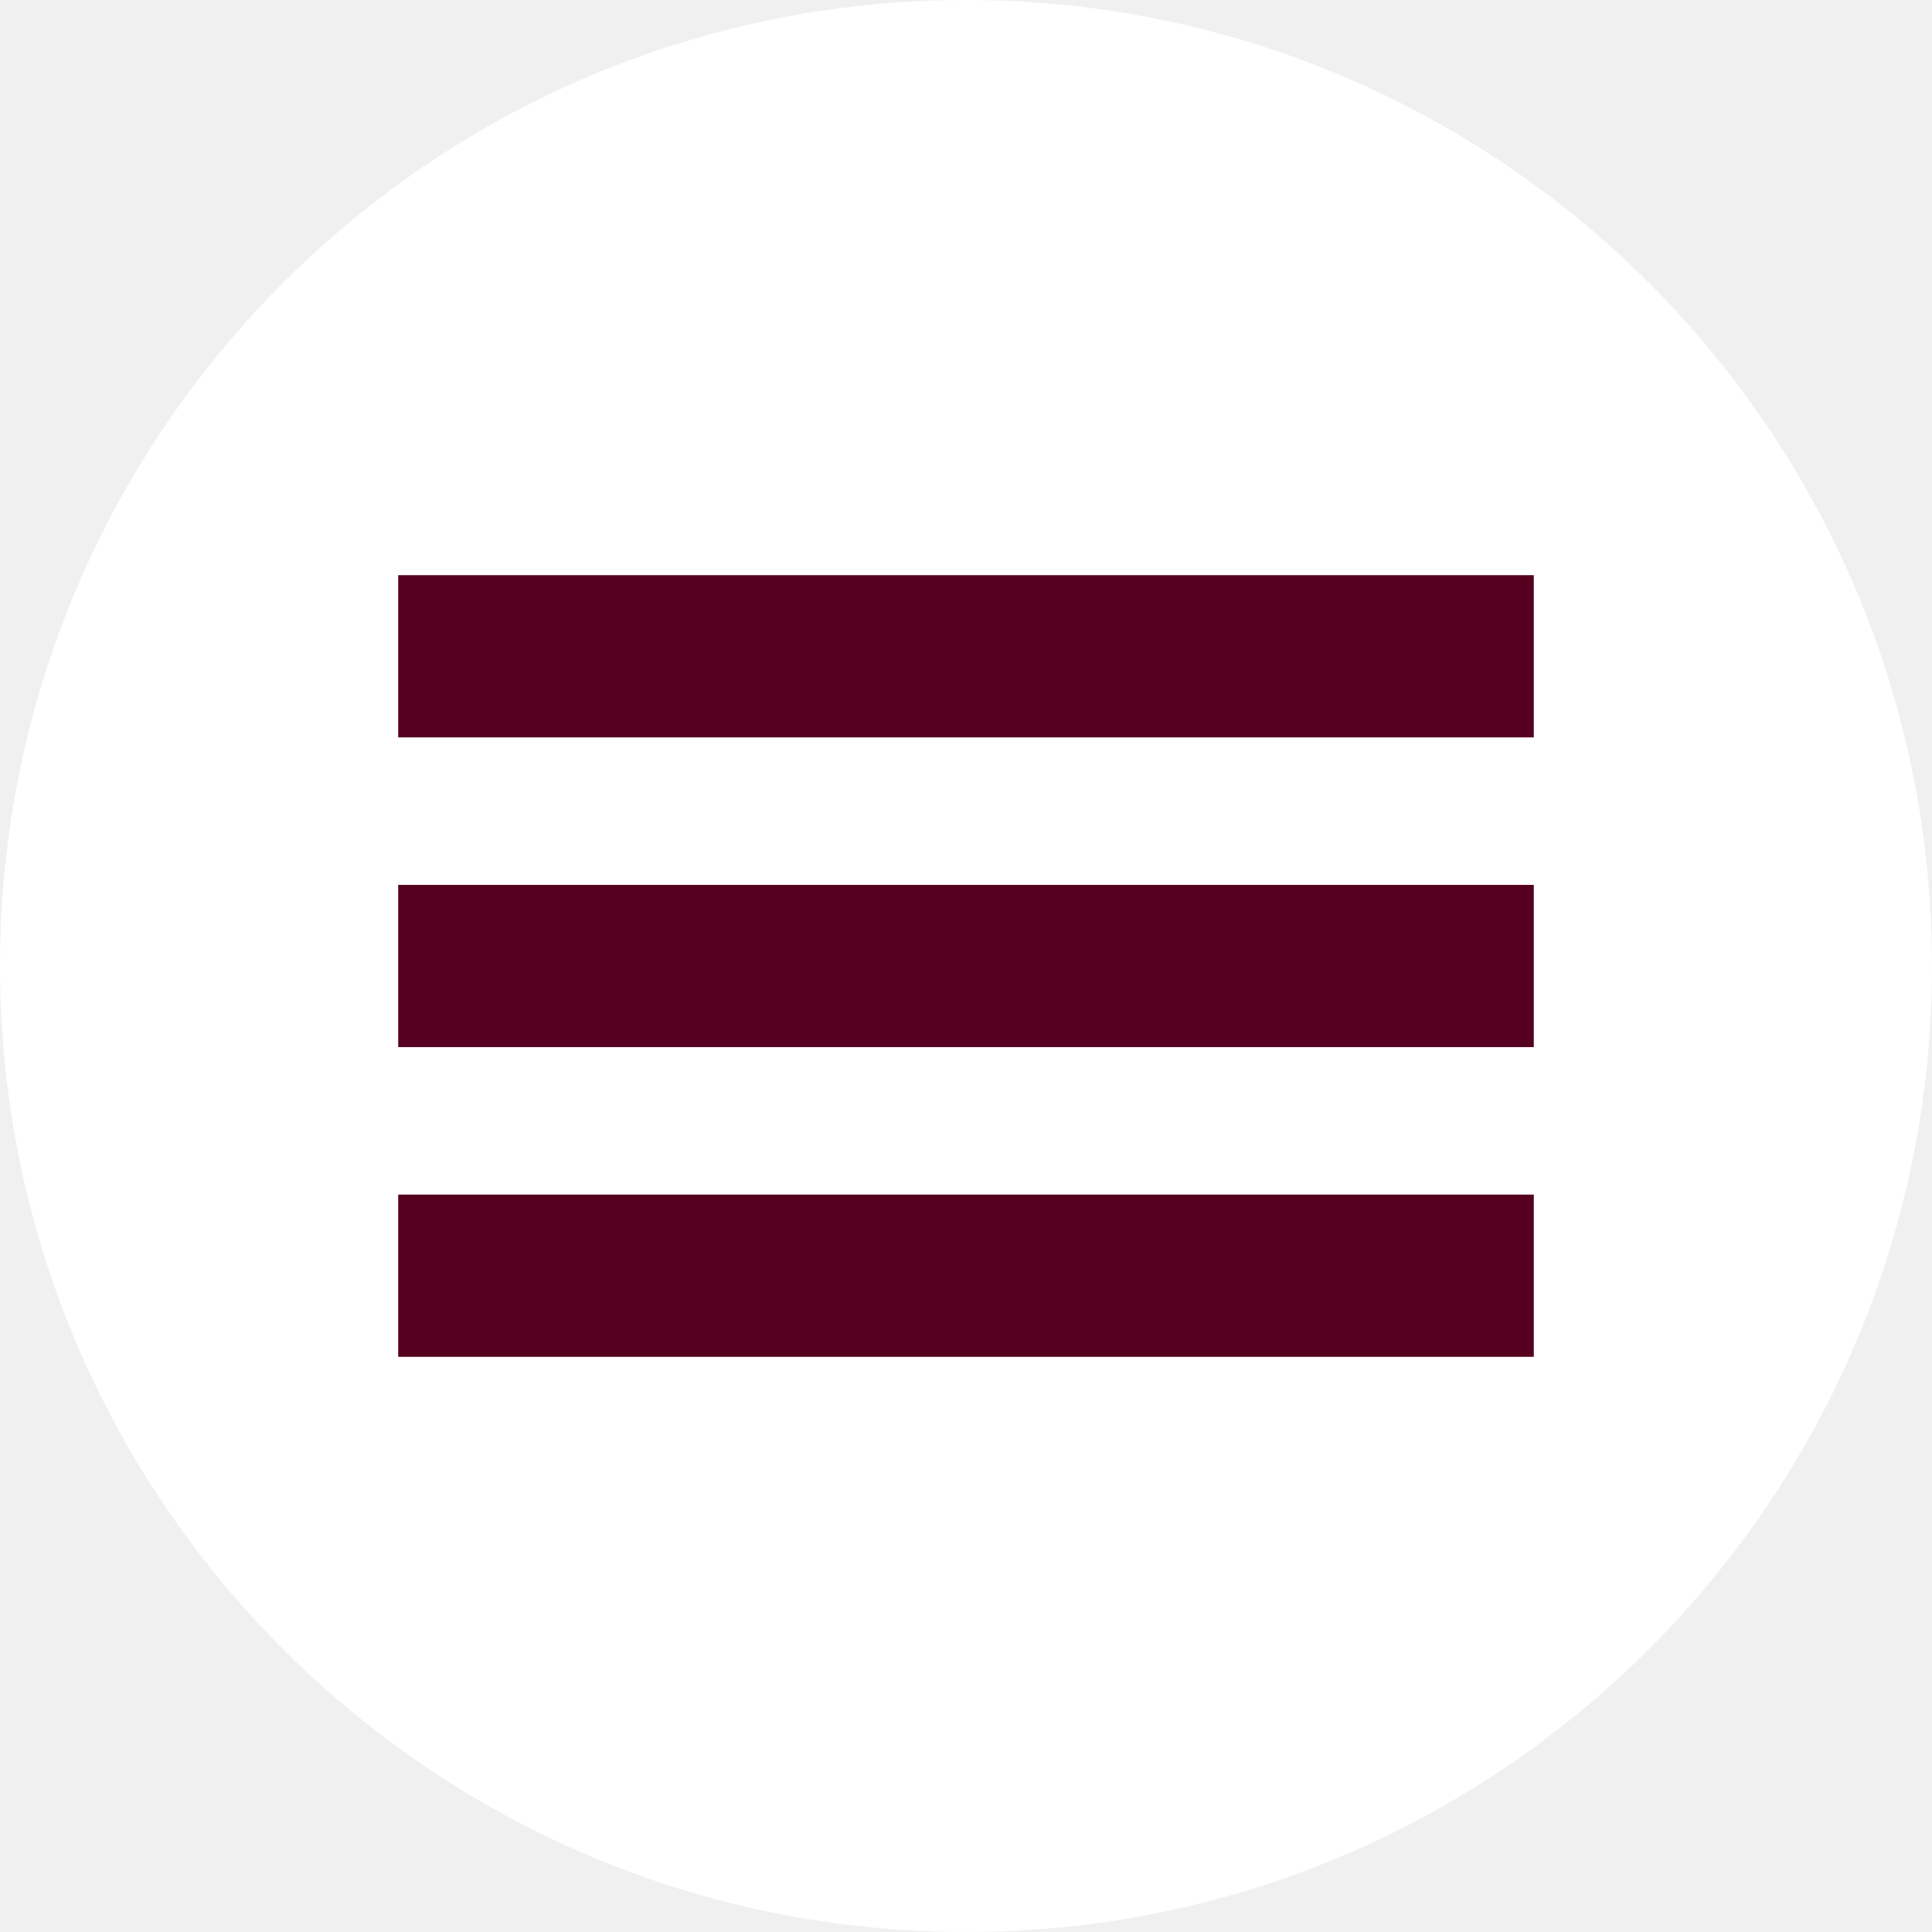
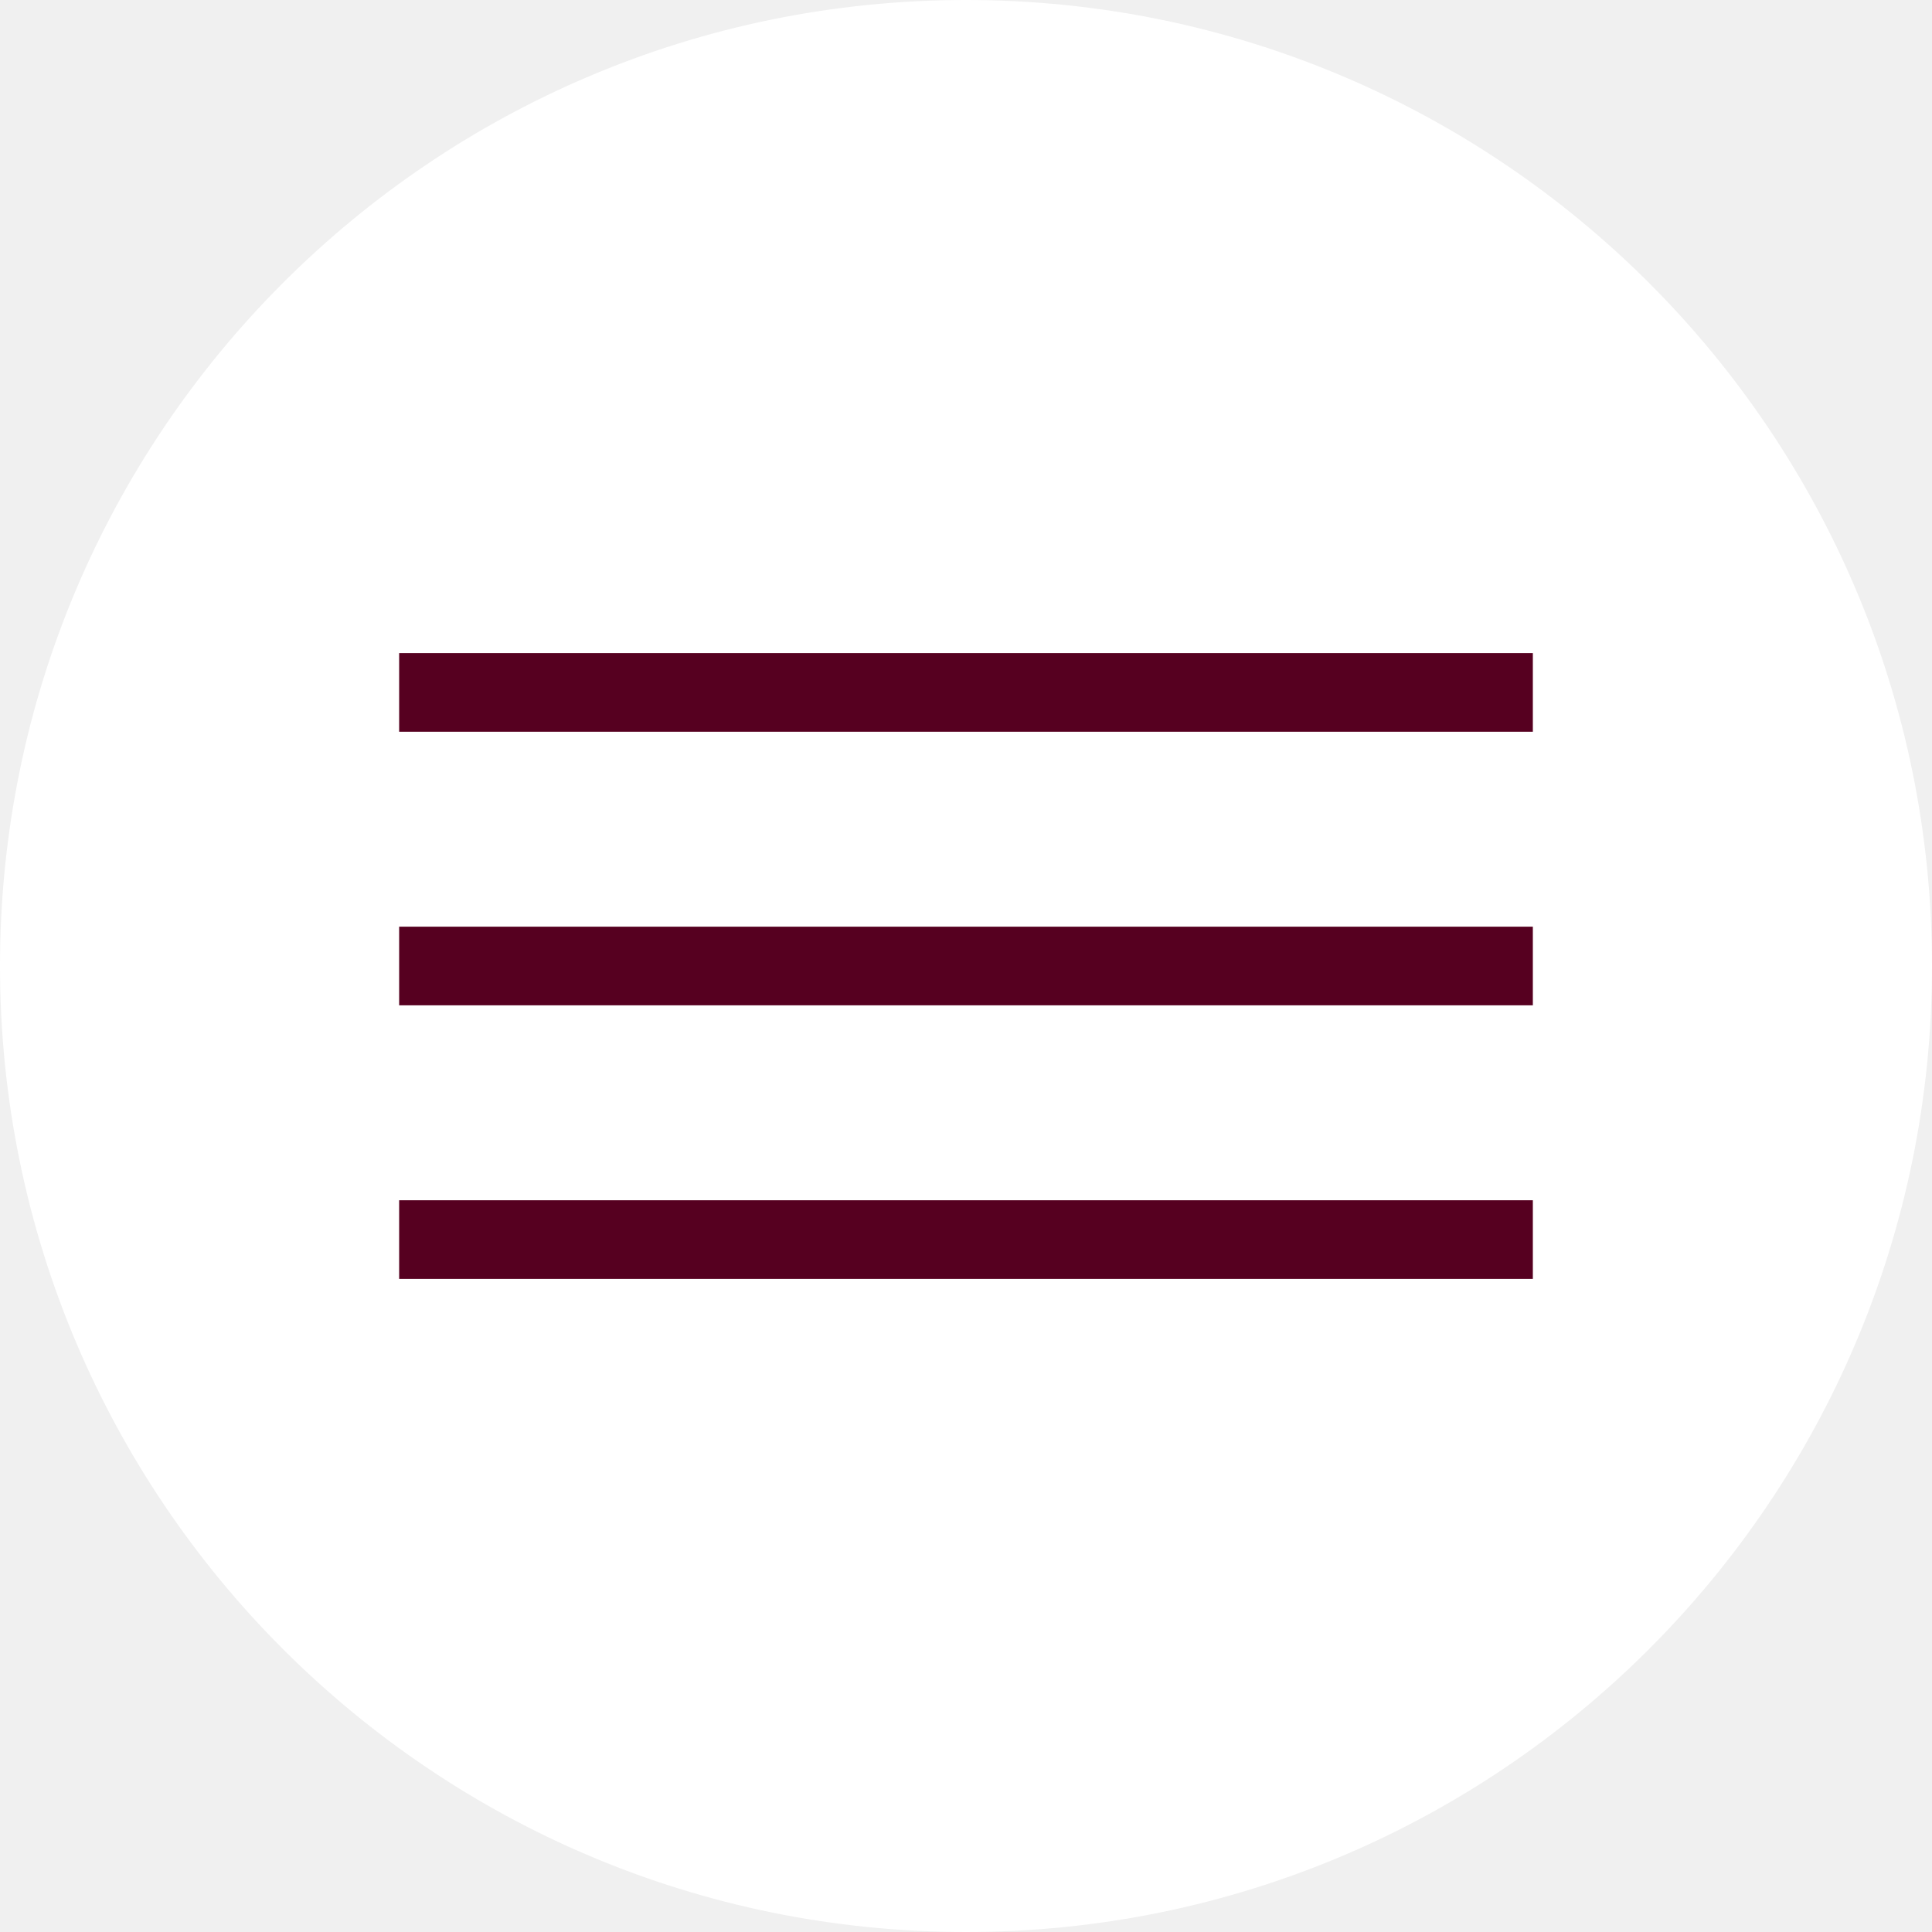
<svg xmlns="http://www.w3.org/2000/svg" width="105.632mm" height="105.632mm" viewBox="0 0 374.286 374.286" id="svg2" version="1.1">
  <defs id="defs4" />
  <g id="layer1" transform="translate(-8.57143,-9.505066)">
-     <g id="g4152">
+     <g id="g4173">
      <circle r="187.143" cy="196.648" cx="195.714" id="path4217" style="opacity:1;fill:#ffffff;fill-opacity:1;stroke:none;stroke-width:1.124;stroke-miterlimit:22.926;stroke-dasharray:none;stroke-dashoffset:0;stroke-opacity:1" />
-       <g transform="translate(-23.00004,14.2857)" id="g4147">
-         <rect style="opacity:1;fill:#560020;fill-opacity:1;stroke:none;stroke-width:1.124;stroke-miterlimit:22.926;stroke-dasharray:none;stroke-dashoffset:0;stroke-opacity:1" id="rect4219" width="31.429" height="220" x="-198.076" y="108.714" transform="matrix(0,-1,1,0,0,0)" />
-         <rect transform="matrix(0,-1,1,0,0,0)" y="108.714" x="-138.076" height="220" width="31.429" id="rect4143" style="opacity:1;fill:#560020;fill-opacity:1;stroke:none;stroke-width:1.124;stroke-miterlimit:22.926;stroke-dasharray:none;stroke-dashoffset:0;stroke-opacity:1" />
-         <rect style="opacity:1;fill:#560020;fill-opacity:1;stroke:none;stroke-width:1.124;stroke-miterlimit:22.926;stroke-dasharray:none;stroke-dashoffset:0;stroke-opacity:1" id="rect4145" width="31.429" height="220" x="-258.077" y="108.714" transform="matrix(0,-1,1,0,0,0)" />
+       <g transform="translate(67.34502,-0.0174013)" id="g4163">
+         <path style="fill:none;fill-rule:evenodd;stroke:#560020;stroke-width:15.235;stroke-linecap:butt;stroke-linejoin:miter;stroke-miterlimit:4;stroke-dasharray:none;stroke-opacity:1" d="m 18.554,143.665 219.631,0" id="path4162" />
+         <path id="path4164" d="m 18.554,196.665 219.631,0" style="fill:none;fill-rule:evenodd;stroke:#560020;stroke-width:15.235;stroke-linecap:butt;stroke-linejoin:miter;stroke-miterlimit:4;stroke-dasharray:none;stroke-opacity:1" />
+         <path style="fill:none;fill-rule:evenodd;stroke:#560020;stroke-width:15.235;stroke-linecap:butt;stroke-linejoin:miter;stroke-miterlimit:4;stroke-dasharray:none;stroke-opacity:1" d="m 18.554,249.665 219.631,0" id="path4166" />
      </g>
    </g>
  </g>
</svg>
